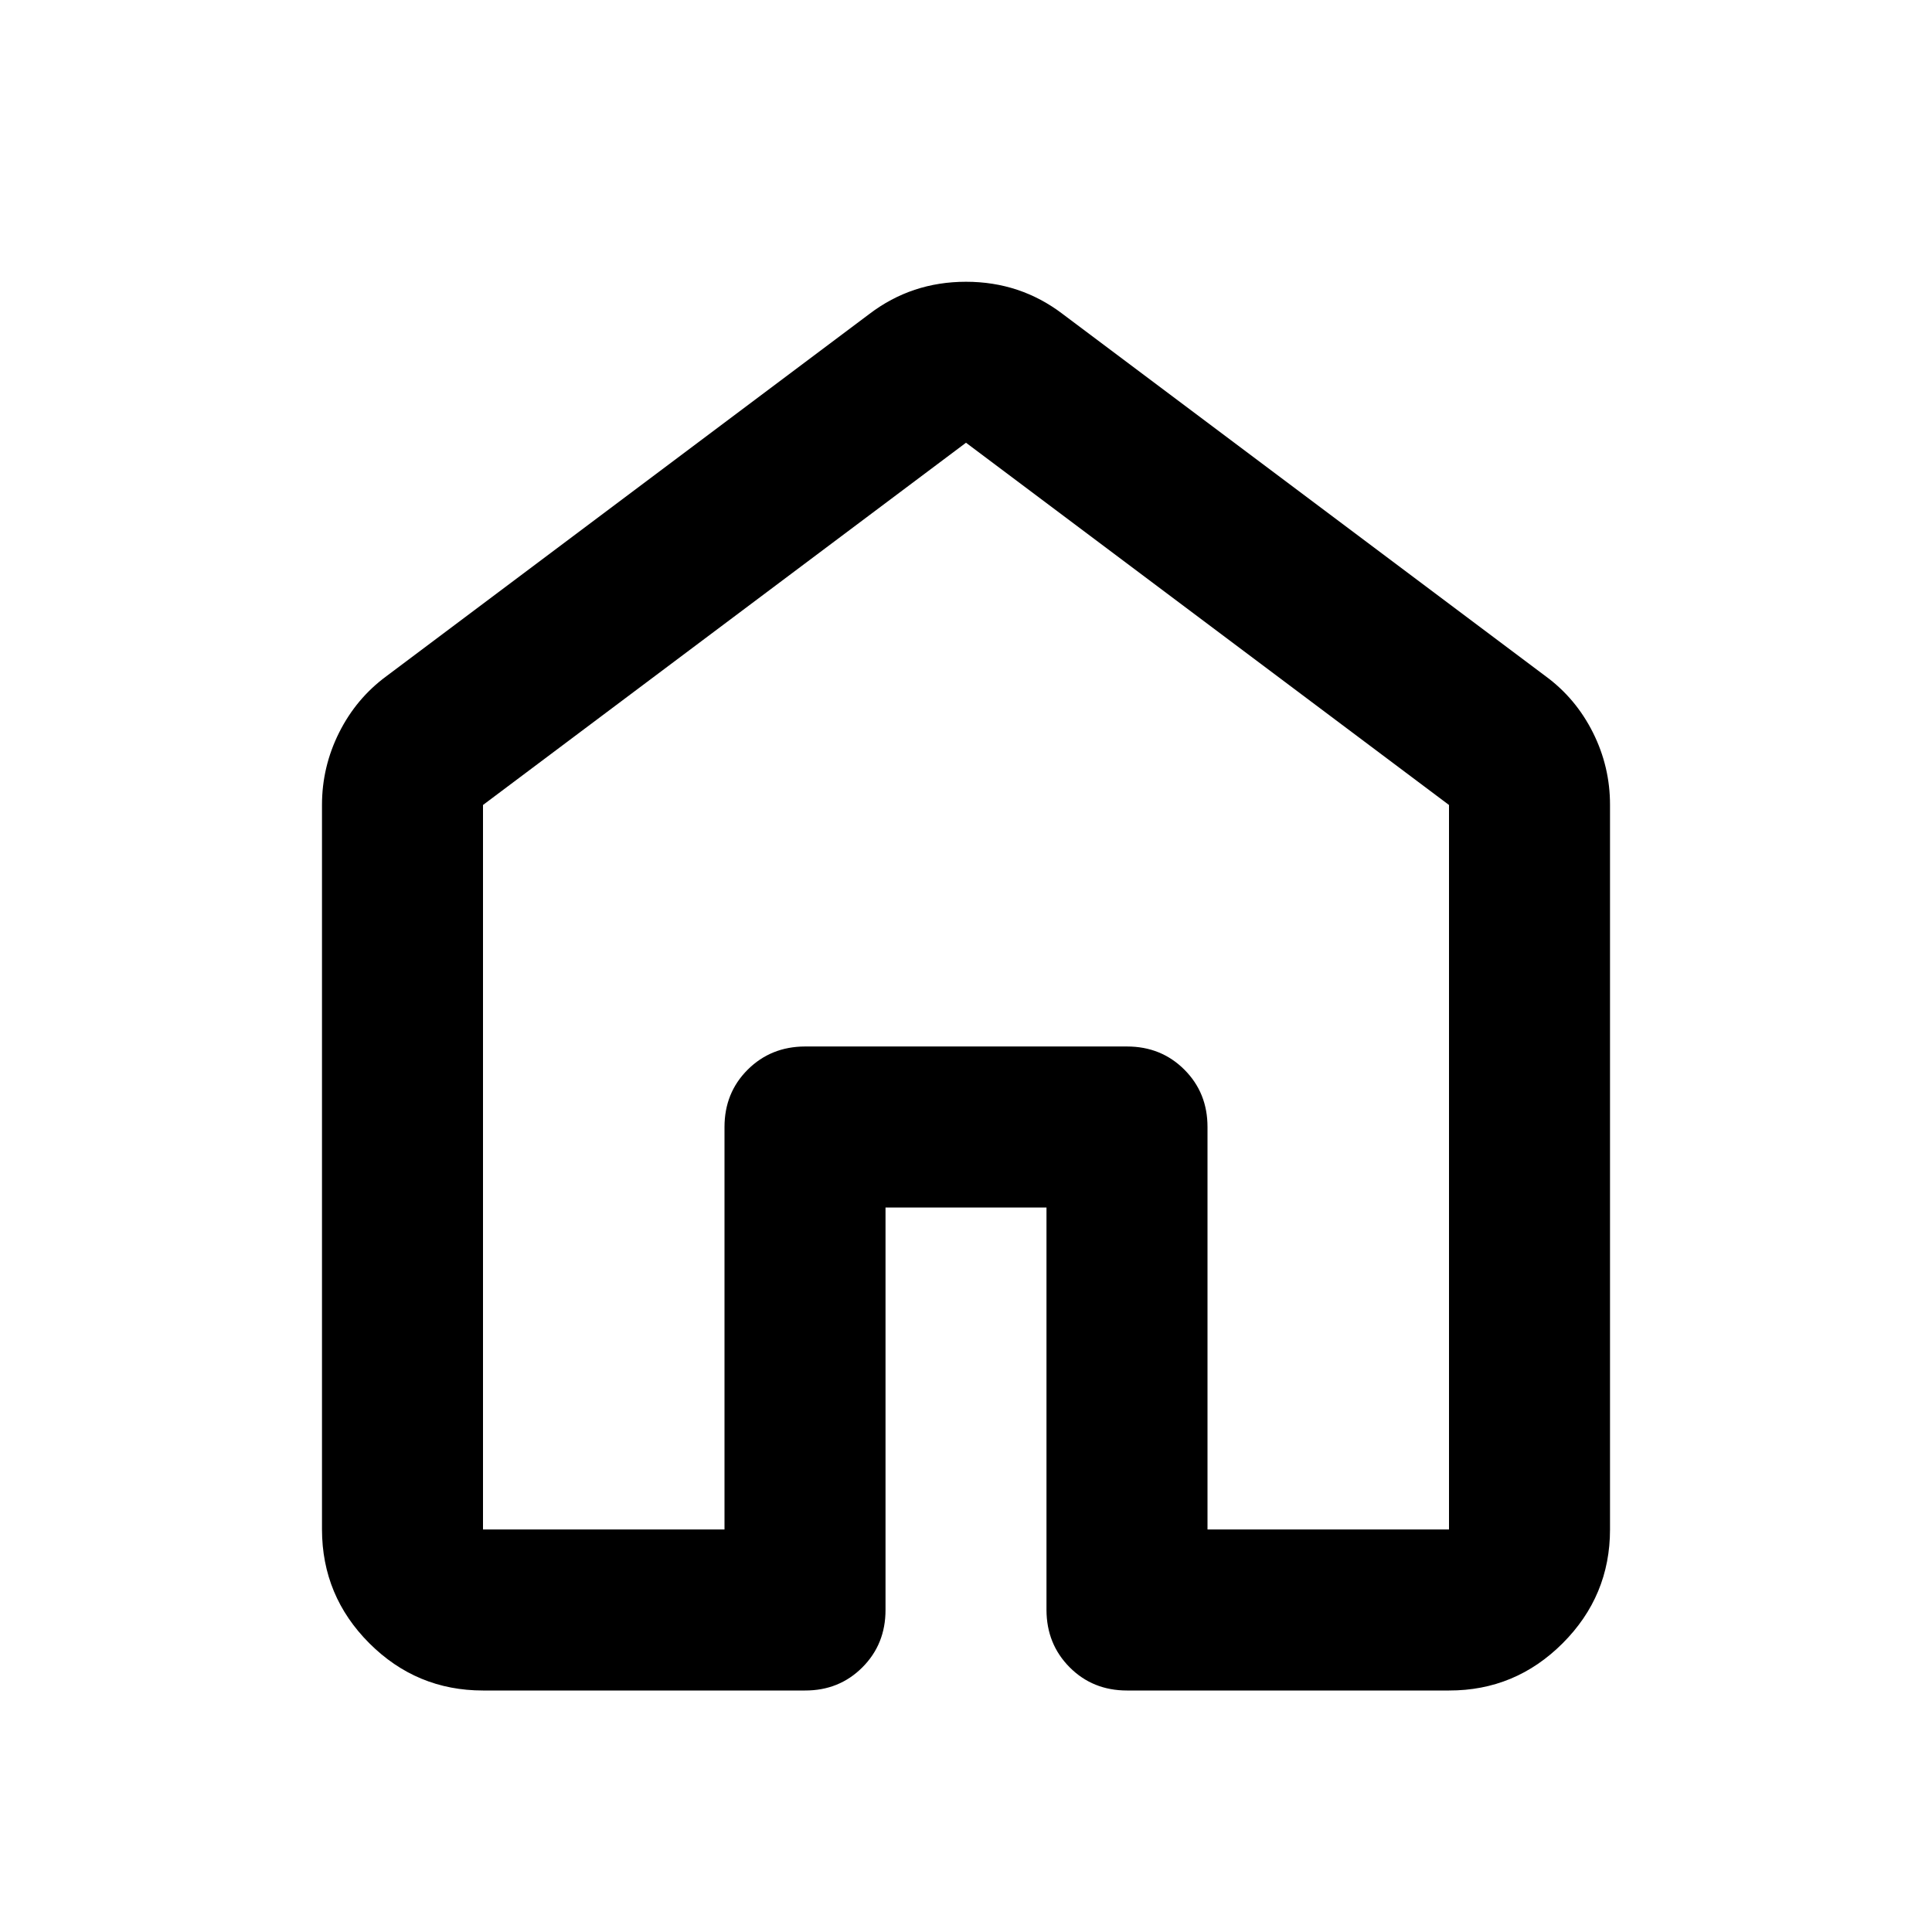
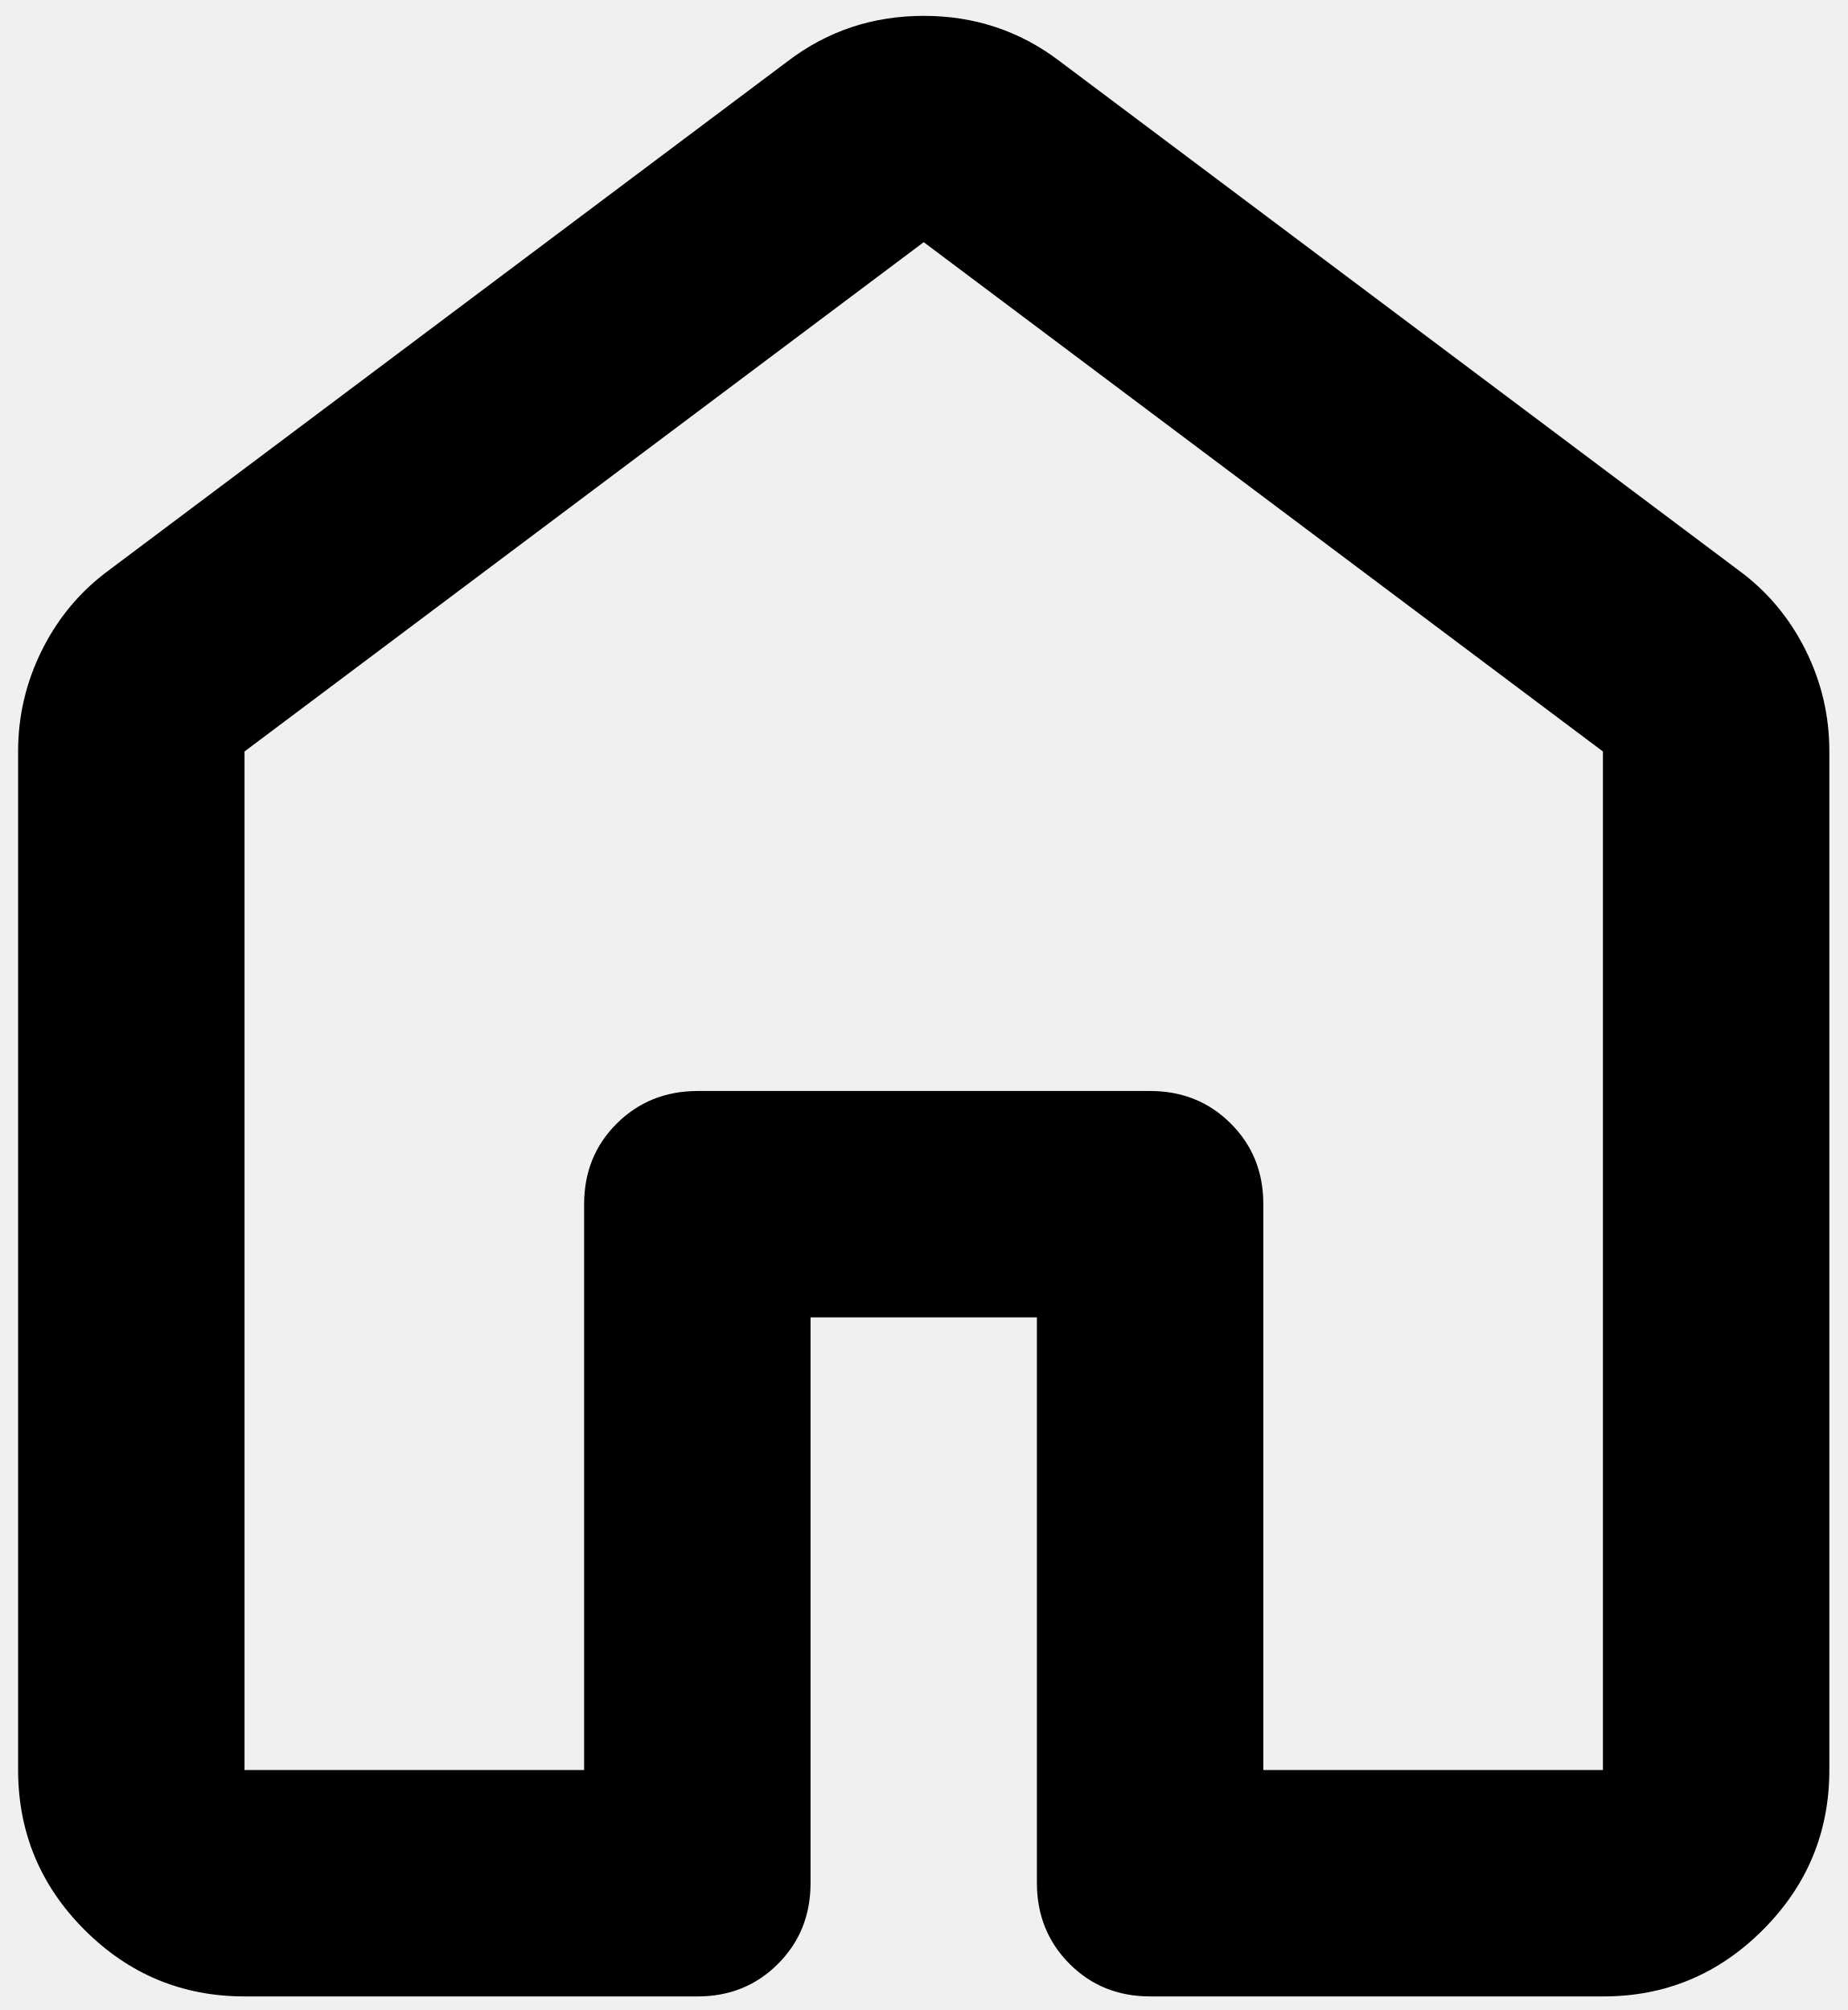
- <svg xmlns="http://www.w3.org/2000/svg" width="50" height="50" viewBox="0 0 50 50" fill="none">
-   <rect width="50" height="50" fill="white" />
-   <path d="M12.5 39.583H18.75V29.167C18.75 28.576 18.95 28.082 19.35 27.683C19.75 27.285 20.244 27.085 20.833 27.083H29.167C29.757 27.083 30.252 27.283 30.652 27.683C31.052 28.083 31.251 28.578 31.25 29.167V39.583H37.5V20.833L25 11.458L12.5 20.833V39.583ZM8.333 39.583V20.833C8.333 20.174 8.481 19.549 8.777 18.958C9.073 18.368 9.481 17.882 10 17.5L22.5 8.125C23.229 7.57 24.062 7.292 25 7.292C25.938 7.292 26.771 7.57 27.5 8.125L40 17.5C40.521 17.882 40.929 18.368 41.225 18.958C41.521 19.549 41.668 20.174 41.667 20.833V39.583C41.667 40.729 41.258 41.711 40.442 42.527C39.625 43.344 38.645 43.752 37.5 43.75H29.167C28.576 43.75 28.082 43.55 27.683 43.15C27.285 42.75 27.085 42.256 27.083 41.667V31.25H22.917V41.667C22.917 42.257 22.717 42.752 22.317 43.152C21.917 43.552 21.422 43.752 20.833 43.75H12.5C11.354 43.75 10.374 43.342 9.558 42.527C8.743 41.712 8.335 40.731 8.333 39.583Z" fill="black" />
+ <svg xmlns="http://www.w3.org/2000/svg" width="34" height="37" viewBox="0 0 34 37" fill="none">
+   <path d="M4.5 32.583H10.75V22.167C10.75 21.576 10.95 21.082 11.35 20.683C11.75 20.285 12.245 20.085 12.833 20.083H21.167C21.757 20.083 22.252 20.283 22.652 20.683C23.052 21.083 23.251 21.578 23.25 22.167V32.583H29.5V13.833L17 4.458L4.5 13.833V32.583ZM0.333 32.583V13.833C0.333 13.174 0.481 12.549 0.777 11.958C1.073 11.368 1.481 10.882 2 10.5L14.5 1.125C15.229 0.57 16.062 0.292 17 0.292C17.938 0.292 18.771 0.57 19.5 1.125L32 10.5C32.521 10.882 32.929 11.368 33.225 11.958C33.521 12.549 33.668 13.174 33.667 13.833V32.583C33.667 33.729 33.258 34.711 32.442 35.527C31.625 36.344 30.645 36.752 29.5 36.75H21.167C20.576 36.75 20.082 36.55 19.683 36.15C19.285 35.75 19.085 35.256 19.083 34.667V24.25H14.917V34.667C14.917 35.257 14.717 35.752 14.317 36.152C13.917 36.552 13.422 36.752 12.833 36.75H4.5C3.354 36.75 2.374 36.342 1.558 35.527C0.743 34.712 0.335 33.731 0.333 32.583Z" fill="black" />
</svg>
